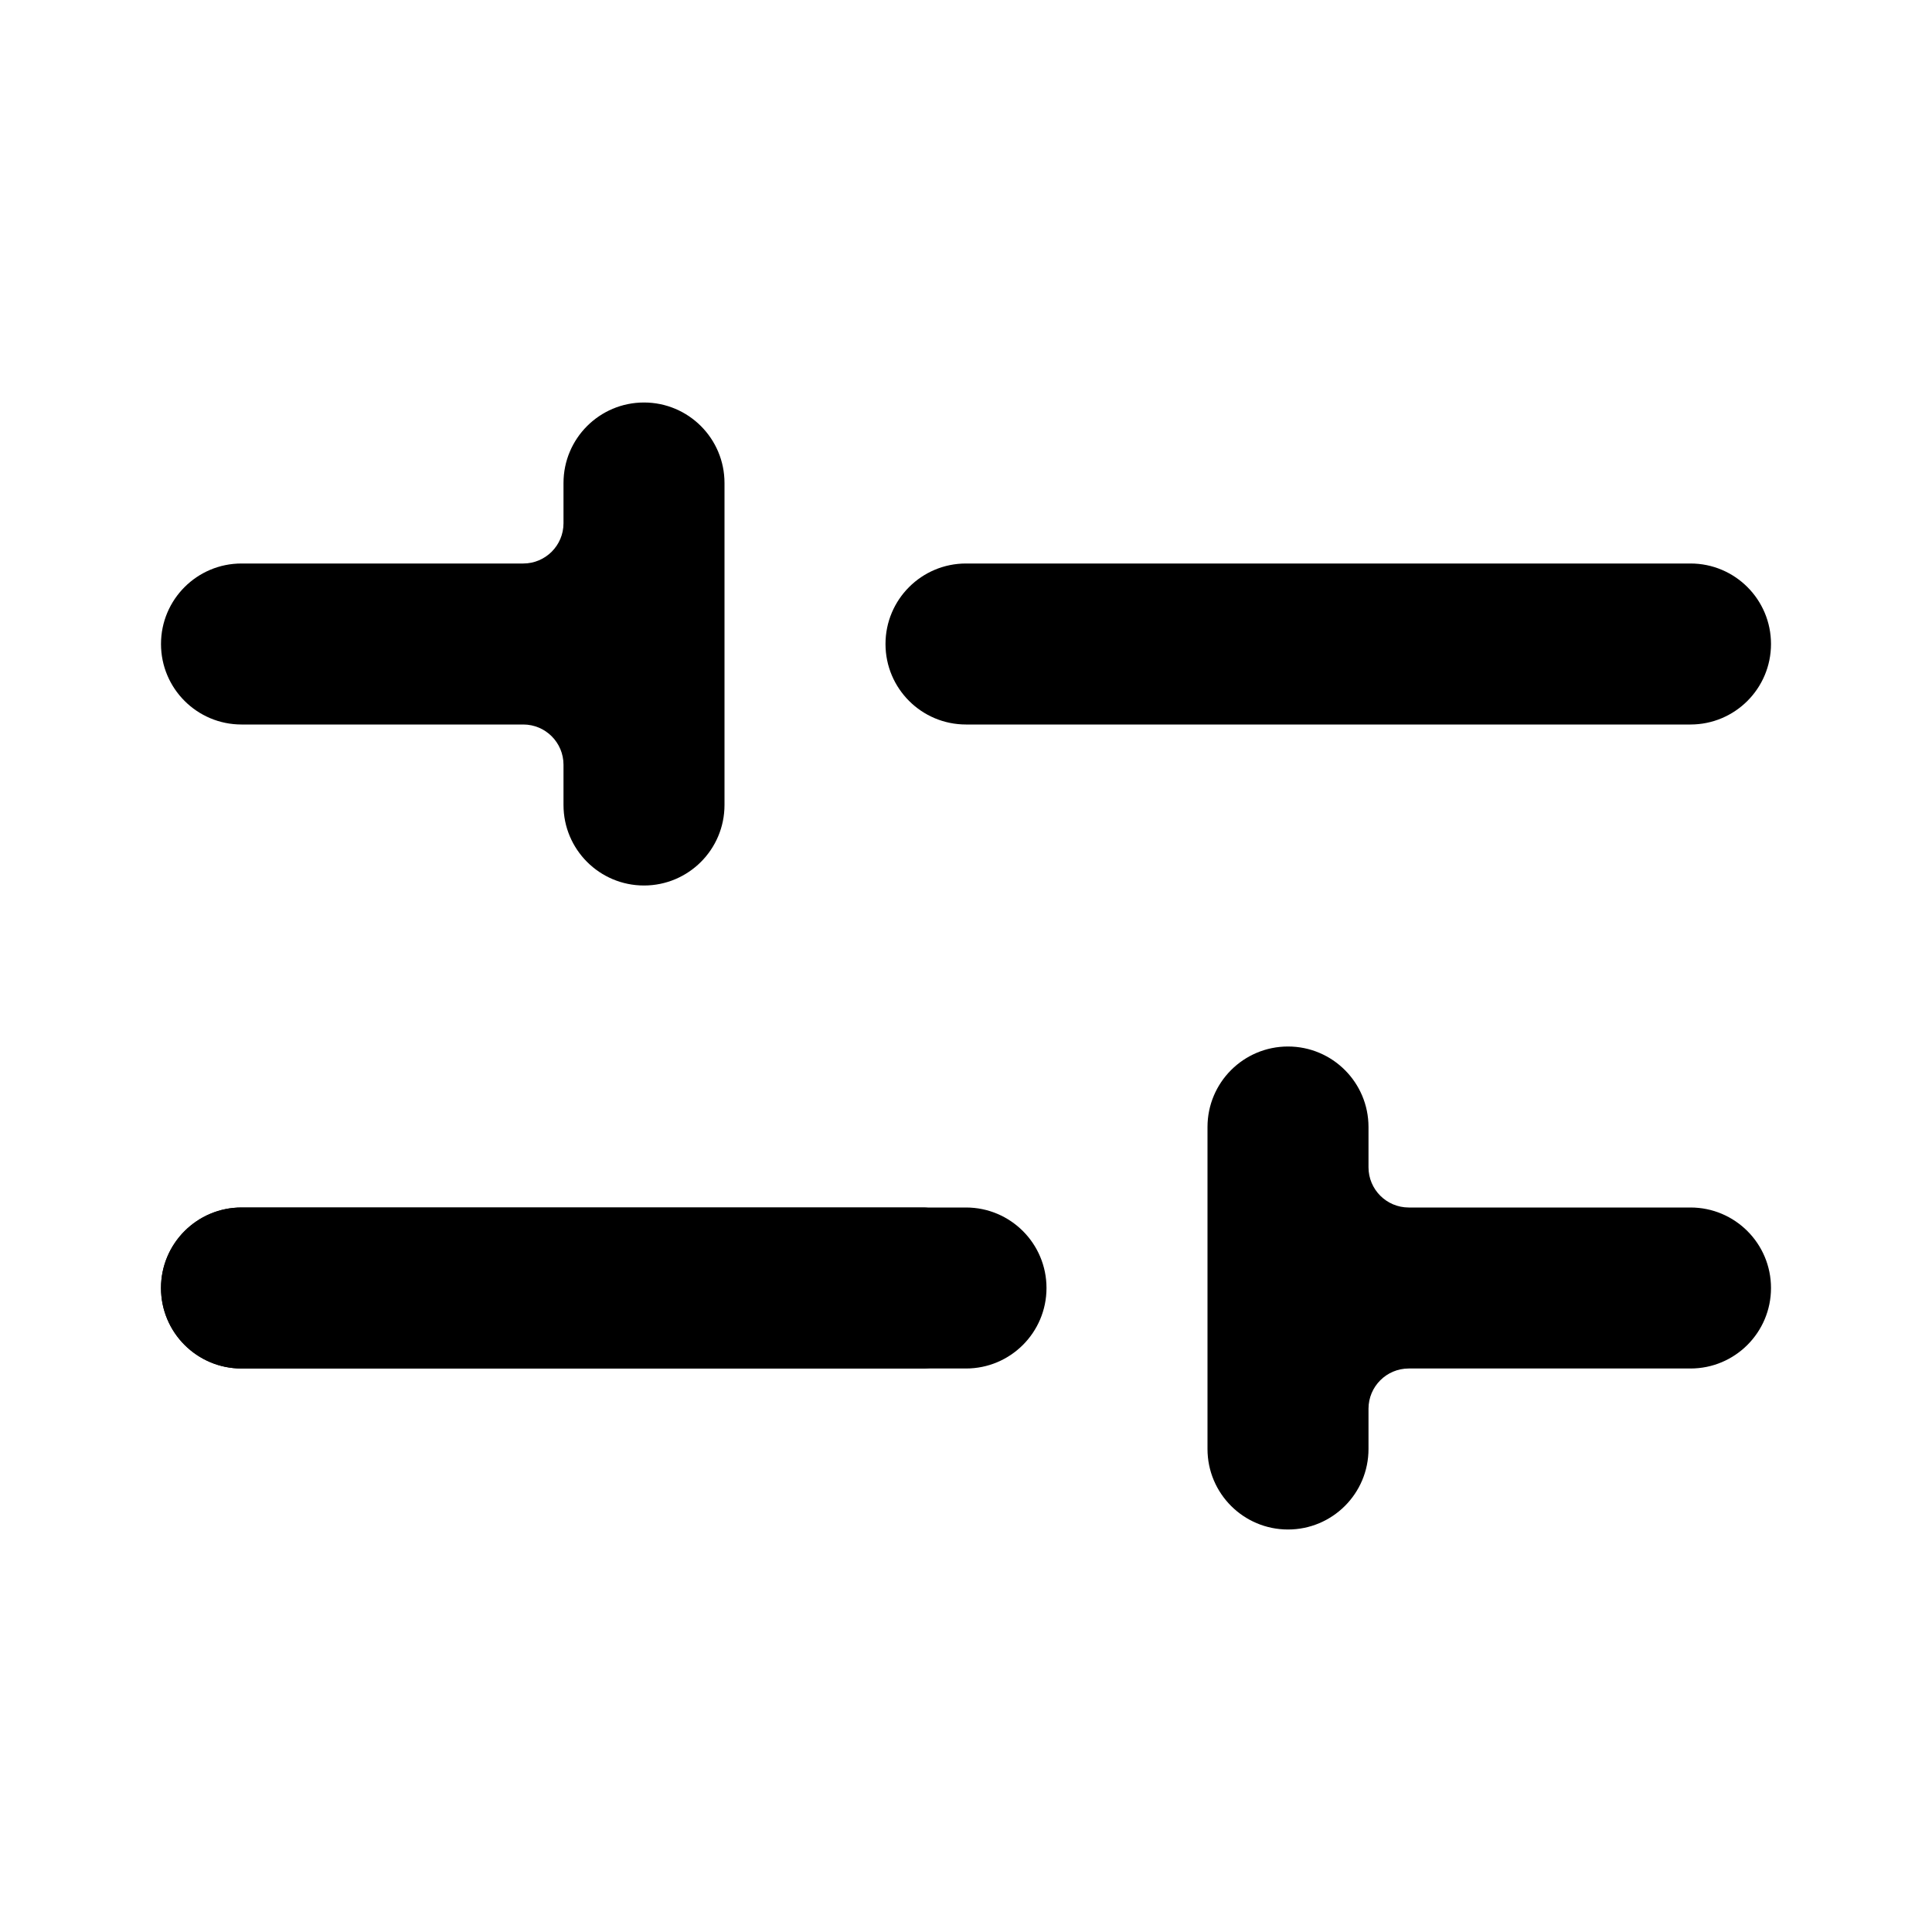
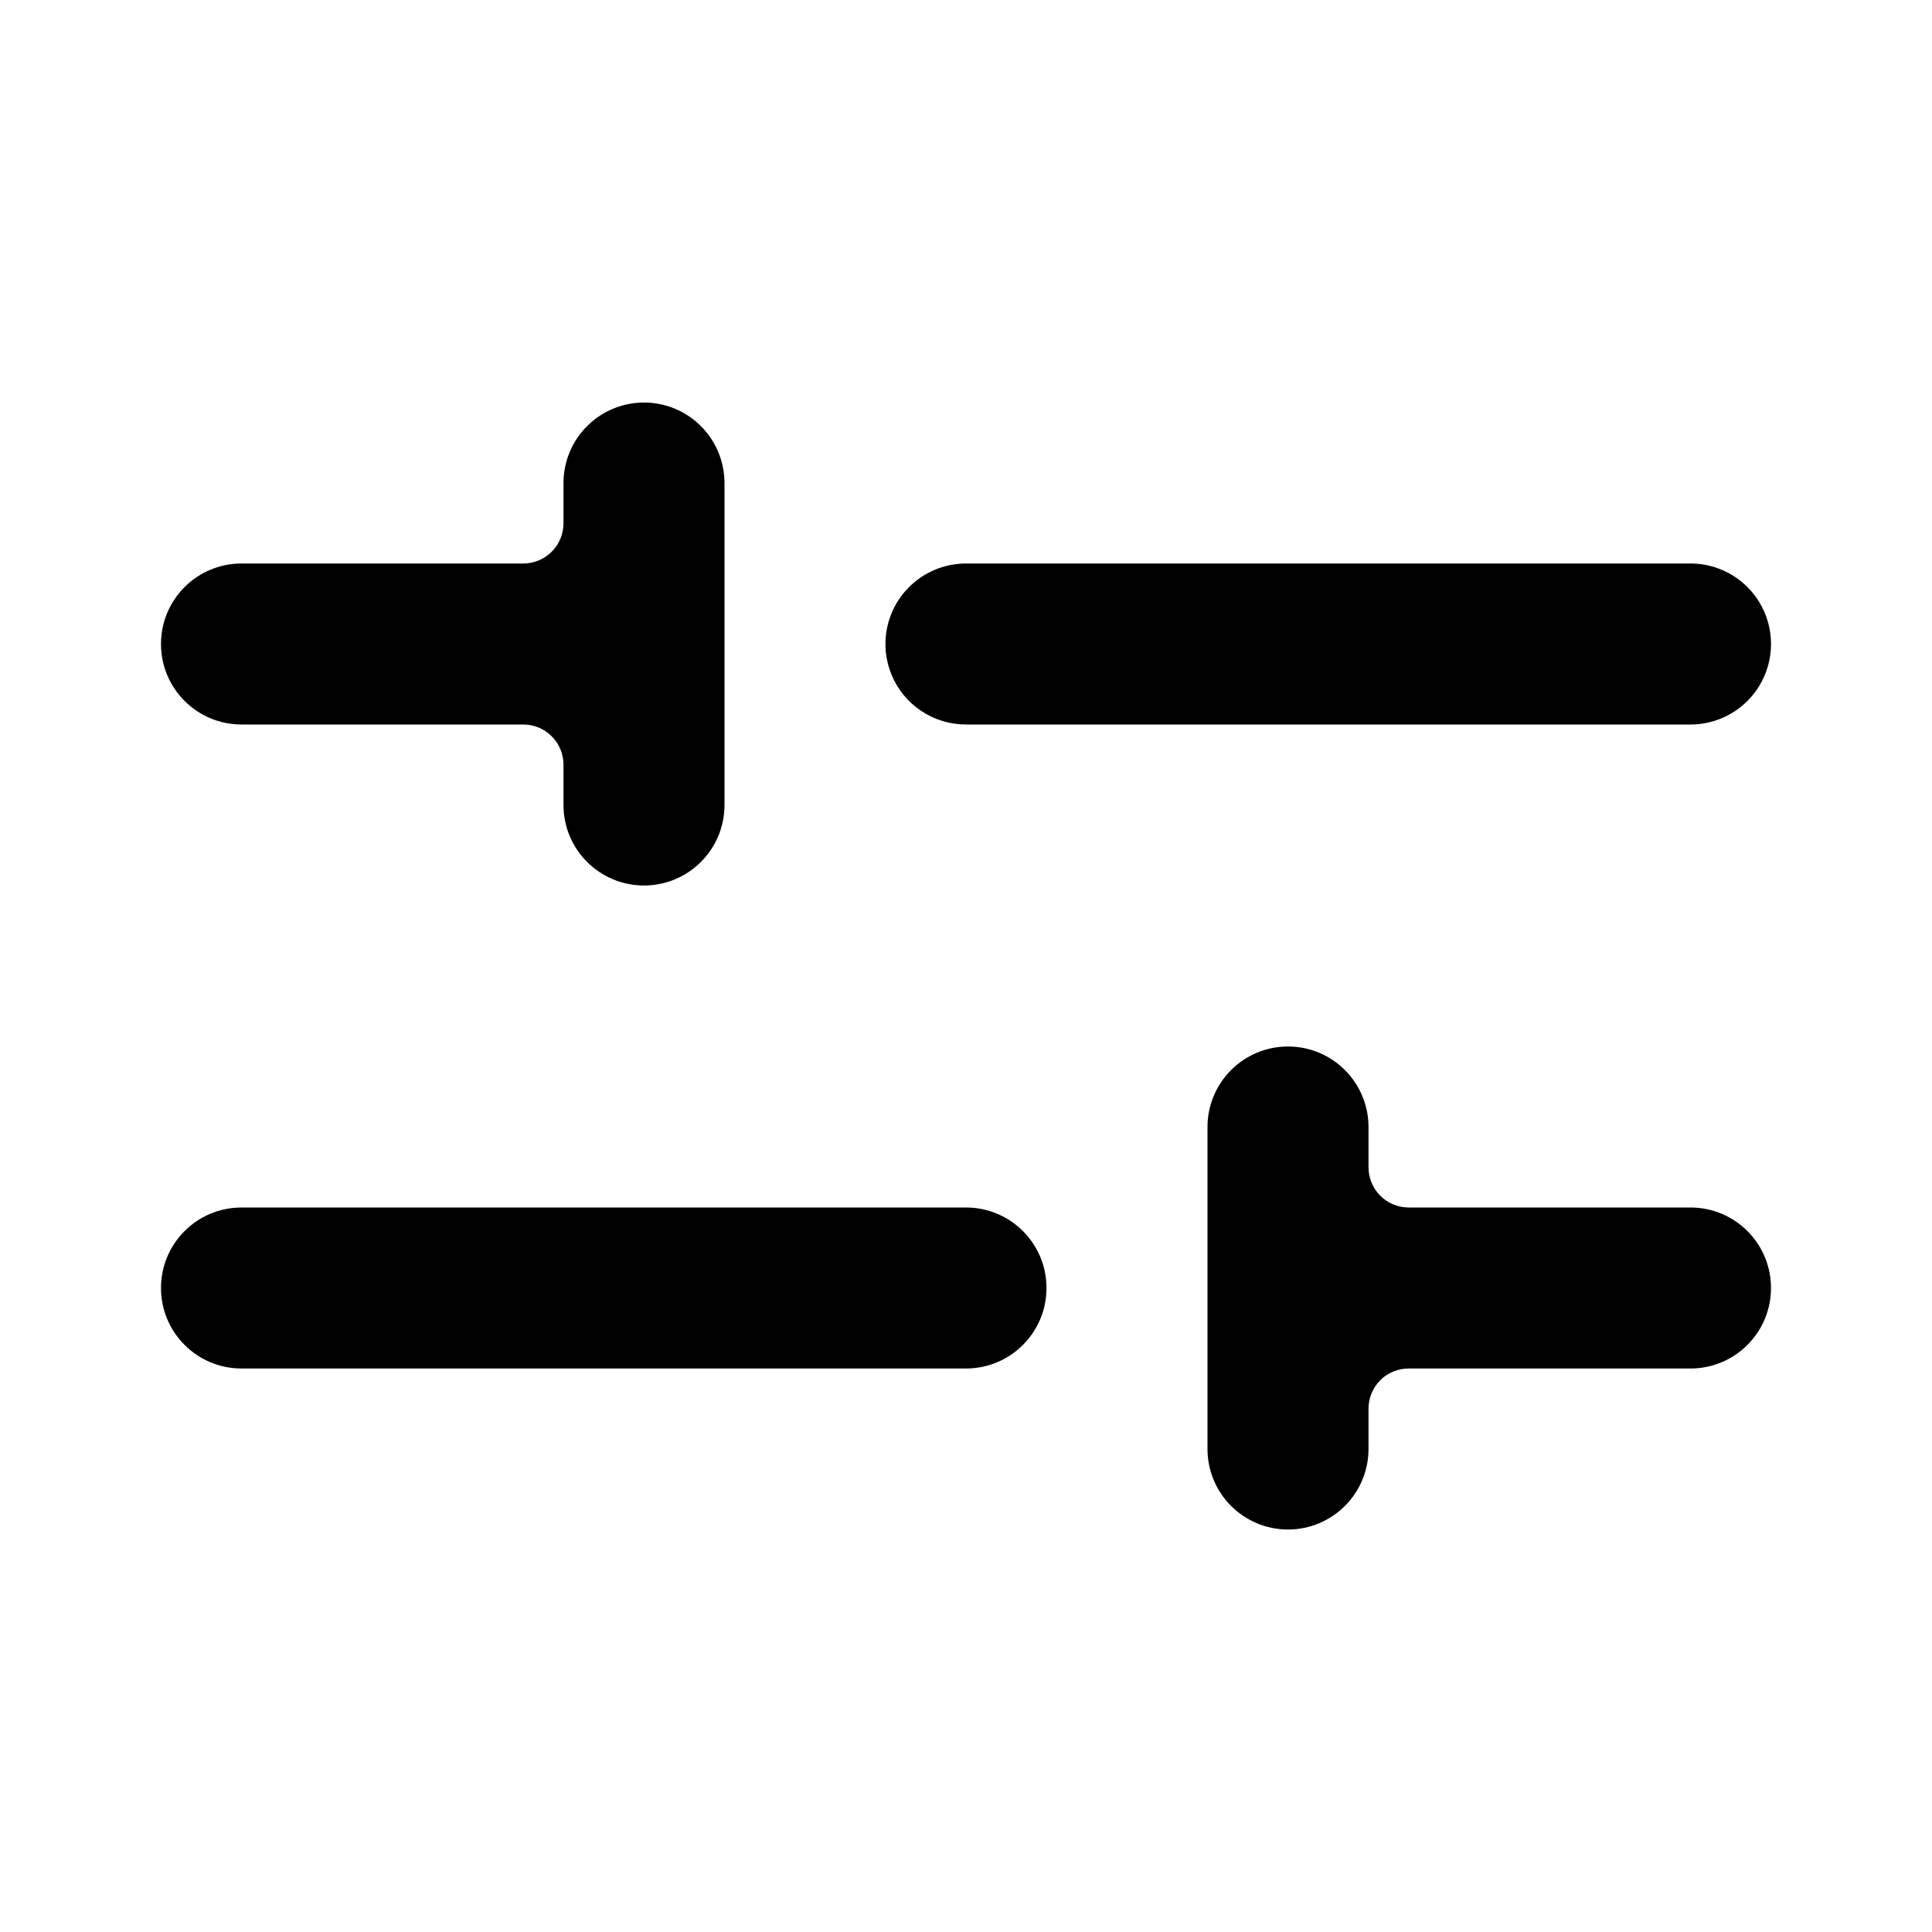
<svg xmlns="http://www.w3.org/2000/svg" viewBox="0 0 24 24">
-   <path d="M7 6a1 1 0 0 1 2 0v4a1 1 0 0 1-2 0v-.5a.5.5 0 0 0-.5-.5H3a1 1 0 0 1 0-2h3.5a.5.5 0 0 0 .5-.5zM3 17h8.481a.567.567 0 0 0 .535-.635 4.08 4.08 0 0 1 0-.73.567.567 0 0 0-.535-.635H3a1 1 0 0 0 0 2zm14.5 0a.5.5 0 0 0-.5.5v.5a1 1 0 0 1-2 0v-4a1 1 0 0 1 2 0v.5a.5.5 0 0 0 .5.5H21a1 1 0 0 1 0 2zM11 8a1 1 0 0 1 1-1h9a1 1 0 0 1 0 2h-9a1 1 0 0 1-1-1z" />
-   <path d="M2 16a1 1 0 0 1 1-1h9a1 1 0 0 1 0 2H3a1 1 0 0 1-1-1z" />
+   <path fill-rule="evenodd" clip-rule="evenodd" d="M7.293 5.293A1 1 0 0 0 7 6v.5a.5.5 0 0 1-.5.5H3a1 1 0 0 0 0 2h3.5a.5.5 0 0 1 .5.5v.5a1 1 0 1 0 2 0V6a1 1 0 0 0-1.707-.707zM11.48 17H12a1 1 0 0 0 0-2H3a1 1 0 0 0 0 2h8.481zm5.665.146A.5.5 0 0 1 17.5 17H21a1 1 0 0 0 0-2h-3.5a.5.5 0 0 1-.5-.5V14a1 1 0 0 0-2 0v4a1 1 0 0 0 2 0v-.5a.5.5 0 0 1 .146-.354zm-5.853-9.853A1 1 0 0 0 12 9h9a1 1 0 1 0 0-2h-9a1 1 0 0 0-.707.293z" />
</svg>
